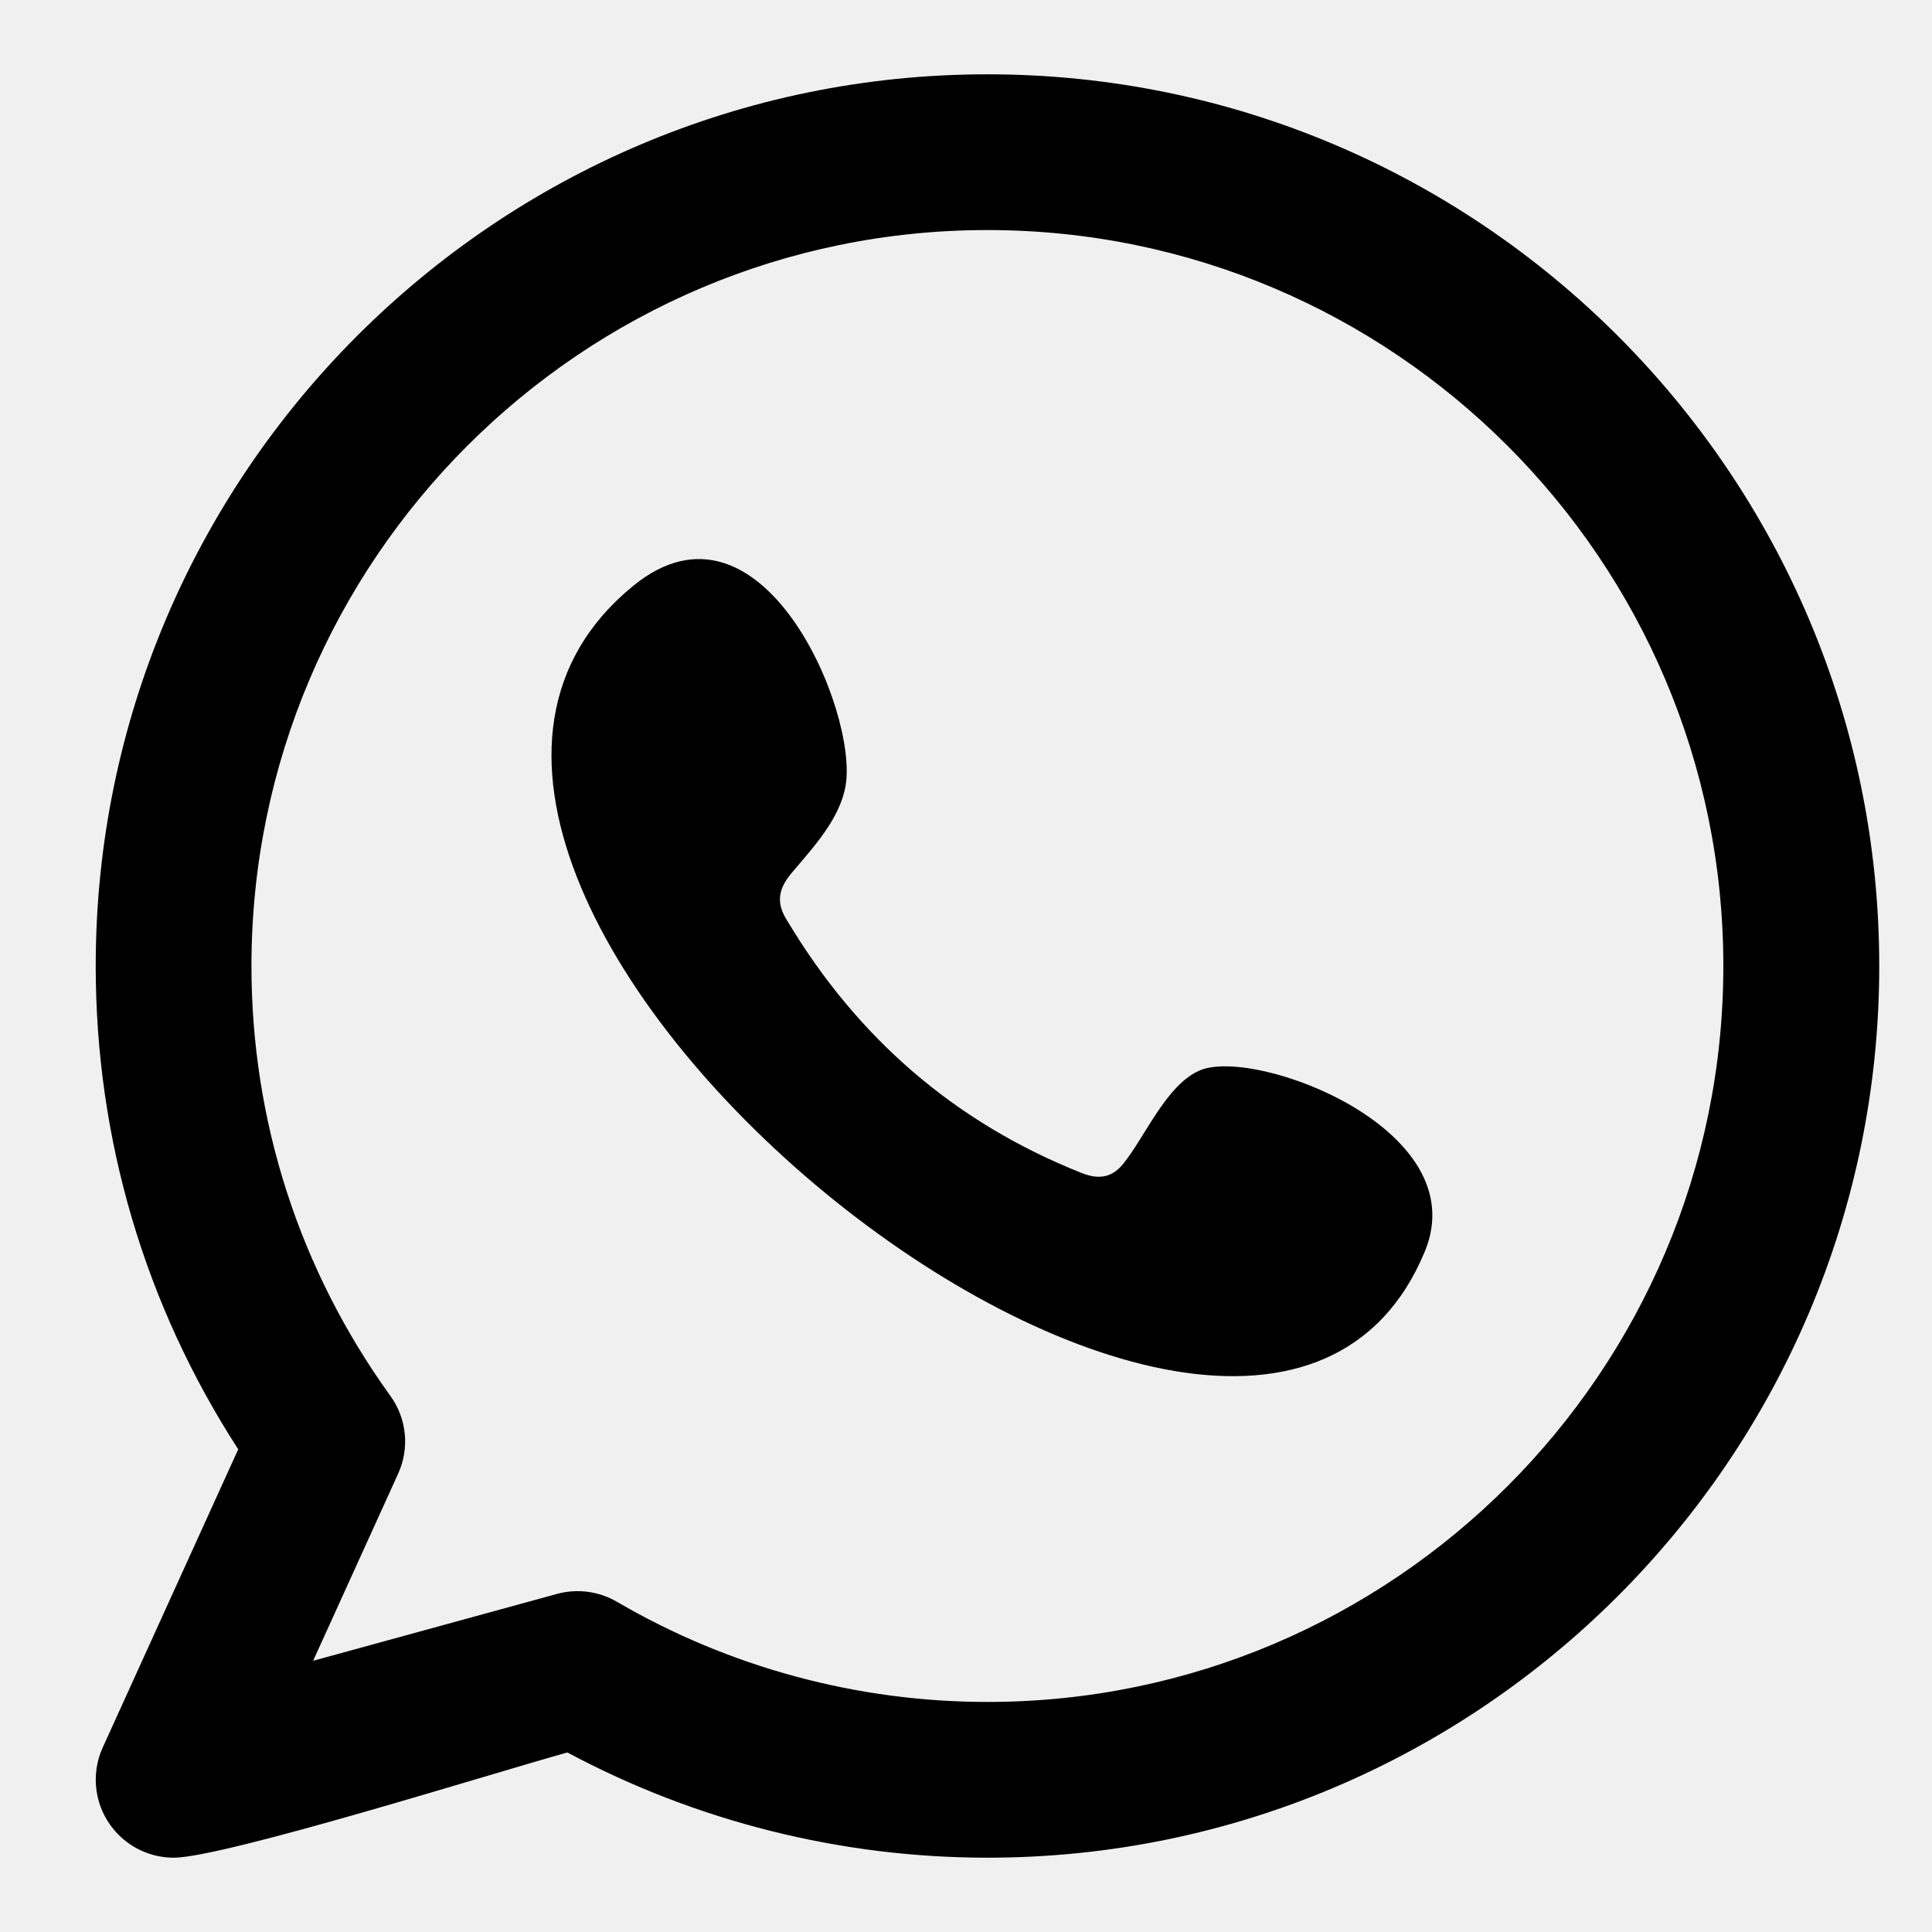
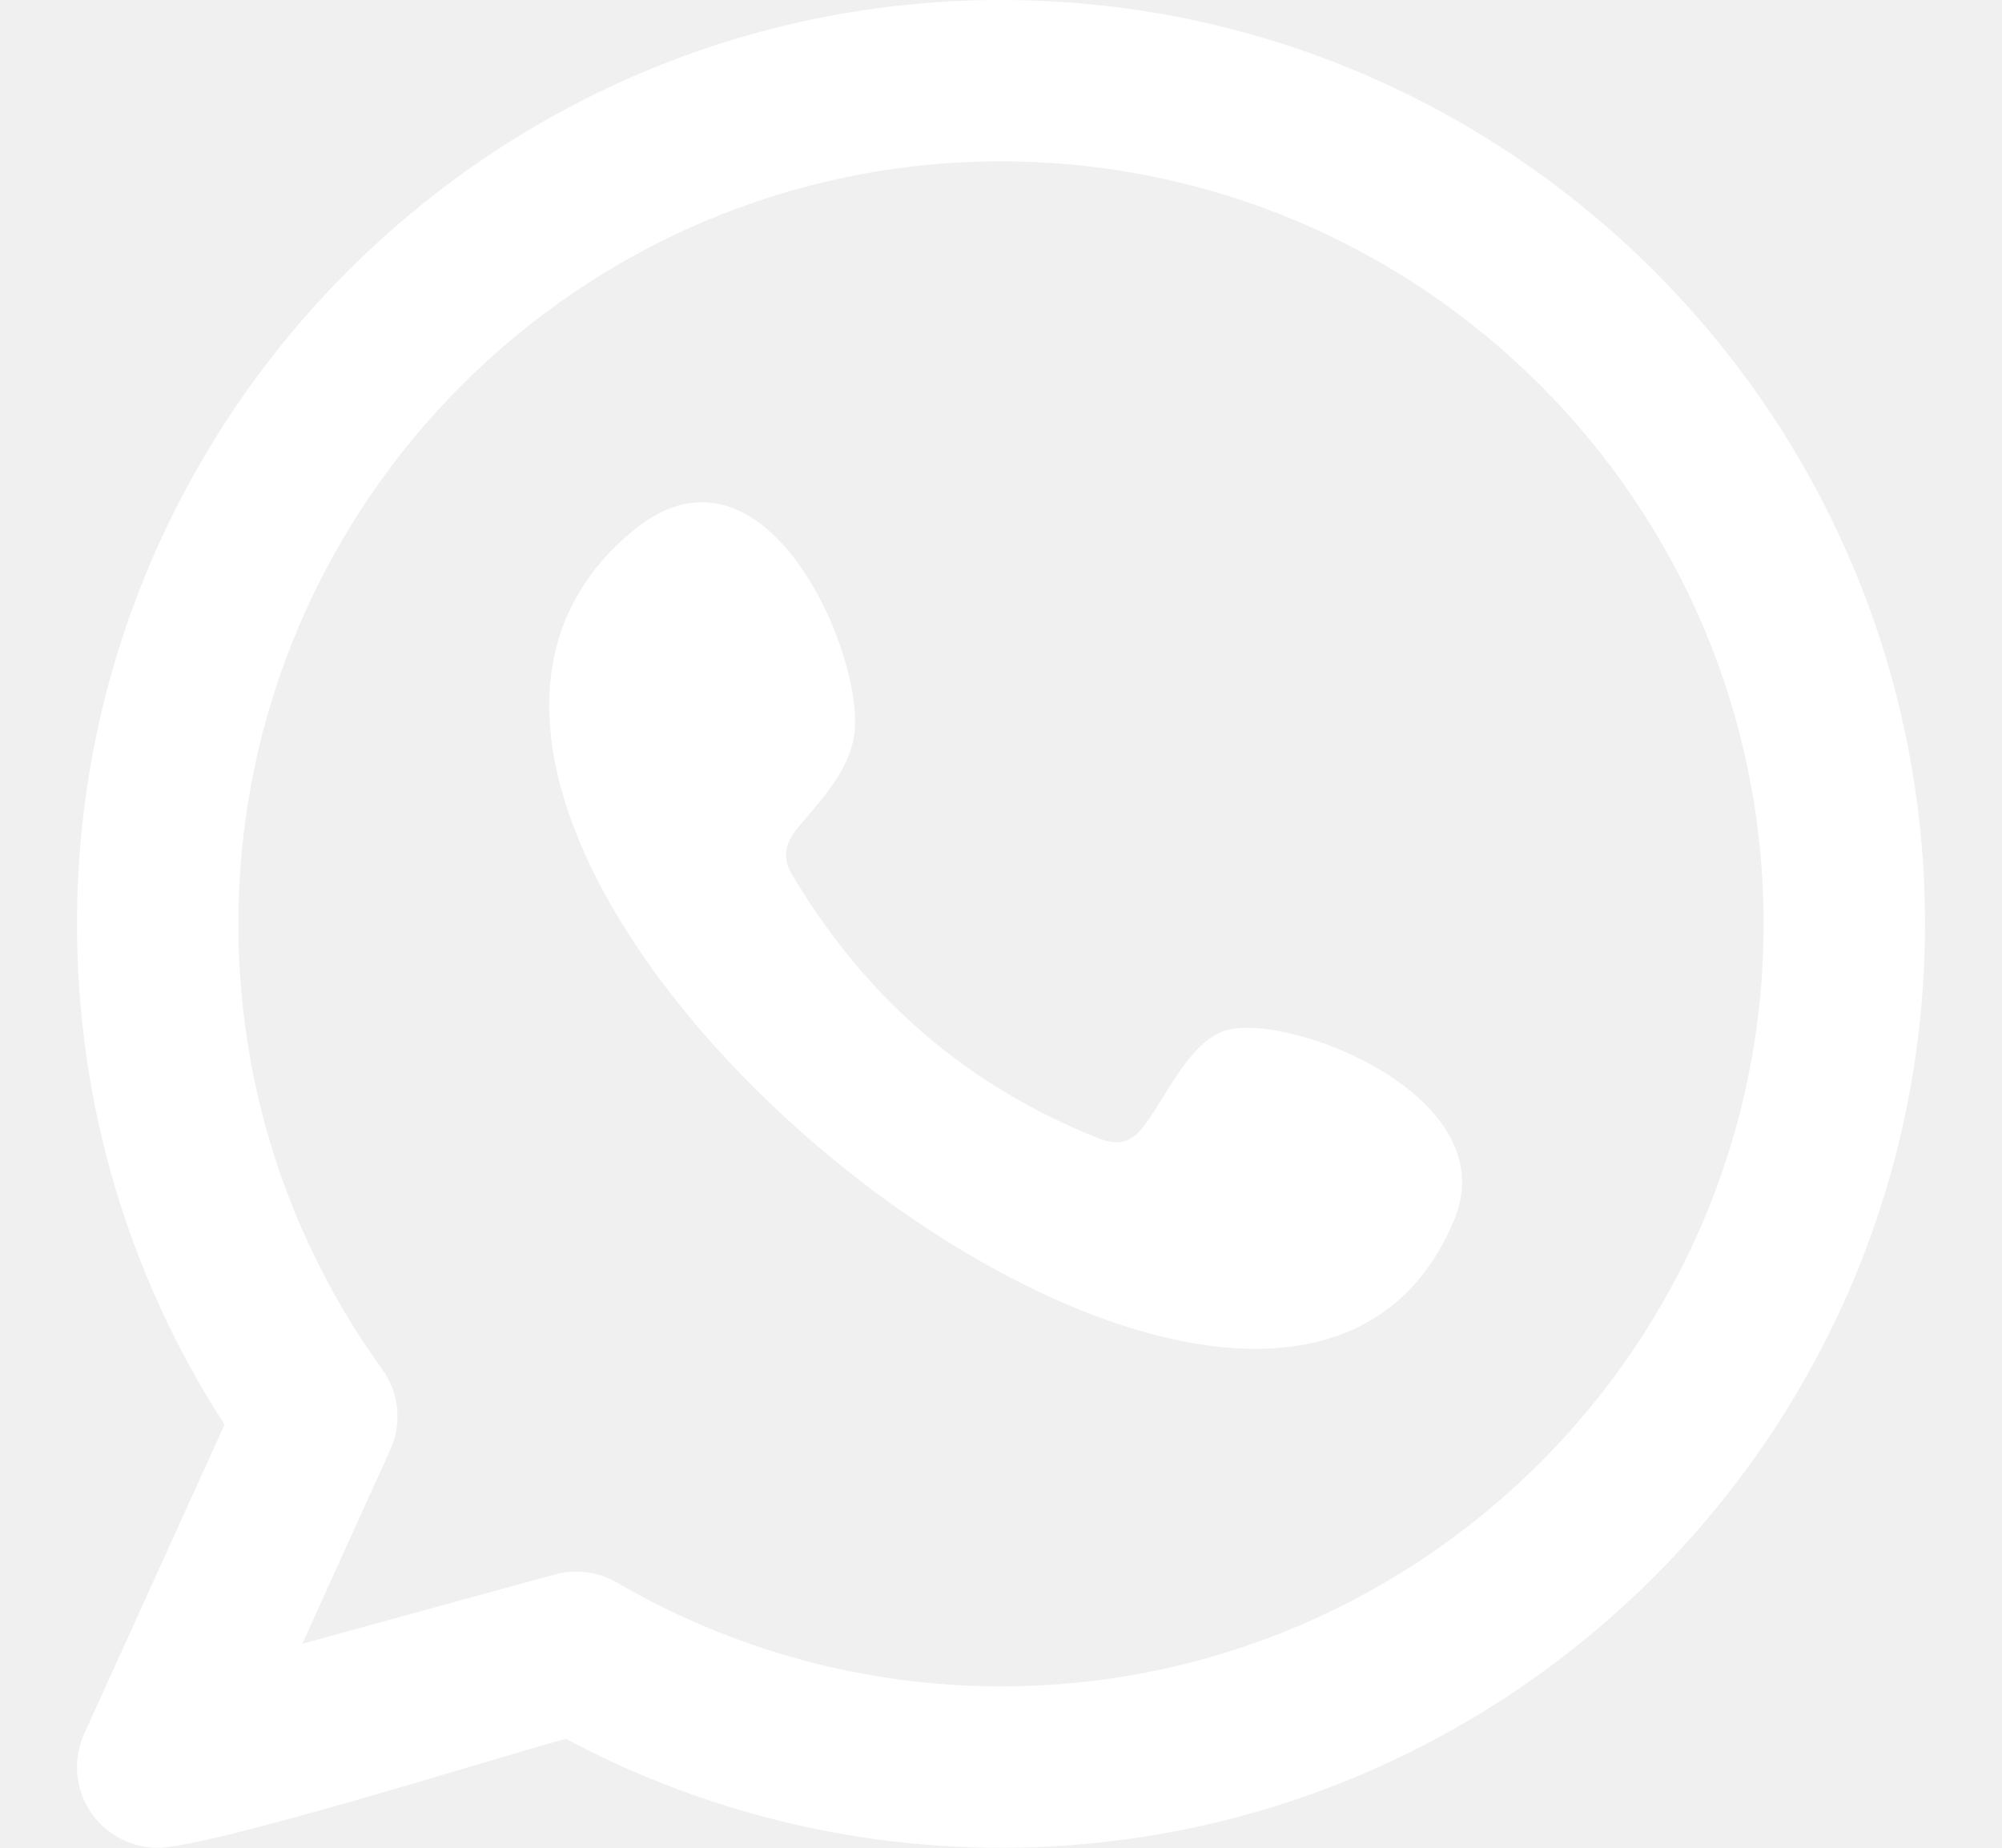
- <svg xmlns="http://www.w3.org/2000/svg" width="13" height="13" viewBox="0 0 13 13" fill="none">
-   <g clip-path="url(#clip0_1590_3323)">
-     <path fill-rule="evenodd" clip-rule="evenodd" d="M8.077 7.201C7.85 7.294 7.705 7.65 7.558 7.831C7.482 7.925 7.392 7.939 7.276 7.892C6.424 7.553 5.77 6.984 5.3 6.2C5.22 6.078 5.234 5.982 5.331 5.869C5.473 5.701 5.651 5.511 5.69 5.286C5.775 4.787 5.123 3.24 4.262 3.941C1.784 5.96 8.395 11.316 9.588 8.419C9.926 7.598 8.453 7.047 8.077 7.201ZM6.644 11.452C5.768 11.452 4.906 11.219 4.151 10.778C4.03 10.707 3.883 10.688 3.748 10.725L2.107 11.175L2.679 9.916C2.757 9.745 2.737 9.545 2.627 9.393C2.016 8.546 1.692 7.546 1.692 6.5C1.692 3.769 3.914 1.548 6.644 1.548C9.375 1.548 11.596 3.769 11.596 6.5C11.596 9.23 9.375 11.452 6.644 11.452ZM6.644 0.5C3.336 0.5 0.644 3.192 0.644 6.5C0.644 7.664 0.975 8.782 1.603 9.752L0.691 11.759C0.607 11.944 0.638 12.162 0.77 12.316C0.871 12.434 1.017 12.5 1.169 12.5C1.506 12.5 3.349 11.921 3.818 11.792C4.685 12.256 5.658 12.5 6.644 12.5C9.953 12.5 12.645 9.808 12.645 6.5C12.645 3.192 9.953 0.5 6.644 0.5Z" fill="black" />
+ <svg xmlns="http://www.w3.org/2000/svg" width="13" height="12" viewBox="0 0 13 12" fill="none">
+   <g clip-path="url(#clip0_5483_1077)">
+     <path fill-rule="evenodd" clip-rule="evenodd" d="M7.933 6.701C7.705 6.794 7.56 7.15 7.413 7.331C7.338 7.425 7.248 7.439 7.132 7.392C6.279 7.053 5.626 6.484 5.155 5.7C5.076 5.578 5.09 5.482 5.186 5.369C5.328 5.201 5.507 5.011 5.545 4.786C5.631 4.287 4.979 2.74 4.117 3.441C1.64 5.46 8.251 10.816 9.444 7.919C9.782 7.098 8.309 6.547 7.933 6.701ZM6.5 10.952C5.624 10.952 4.761 10.719 4.007 10.278C3.885 10.207 3.739 10.188 3.603 10.225L1.963 10.675L2.534 9.416C2.612 9.245 2.592 9.045 2.482 8.893C1.871 8.046 1.548 7.046 1.548 6C1.548 3.269 3.769 1.048 6.5 1.048C9.231 1.048 11.452 3.269 11.452 6C11.452 8.73 9.231 10.952 6.5 10.952ZM6.5 0C3.192 0 0.5 2.692 0.5 6C0.5 7.164 0.831 8.282 1.458 9.252L0.547 11.259C0.463 11.444 0.493 11.662 0.625 11.816C0.726 11.934 0.873 12 1.024 12C1.362 12 3.205 11.421 3.674 11.292C4.541 11.756 5.513 12 6.5 12C9.808 12 12.5 9.308 12.5 6C12.5 2.692 9.808 0 6.5 0Z" fill="white" />
  </g>
  <defs>
-     <clipPath id="clip0_1590_3323">
-       <rect width="12" height="12" fill="white" transform="translate(0.644531 0.5)" />
+     <clipPath id="clip0_5483_1077">
+       <rect width="12" height="12" fill="white" transform="translate(0.5)" />
    </clipPath>
  </defs>
</svg>
